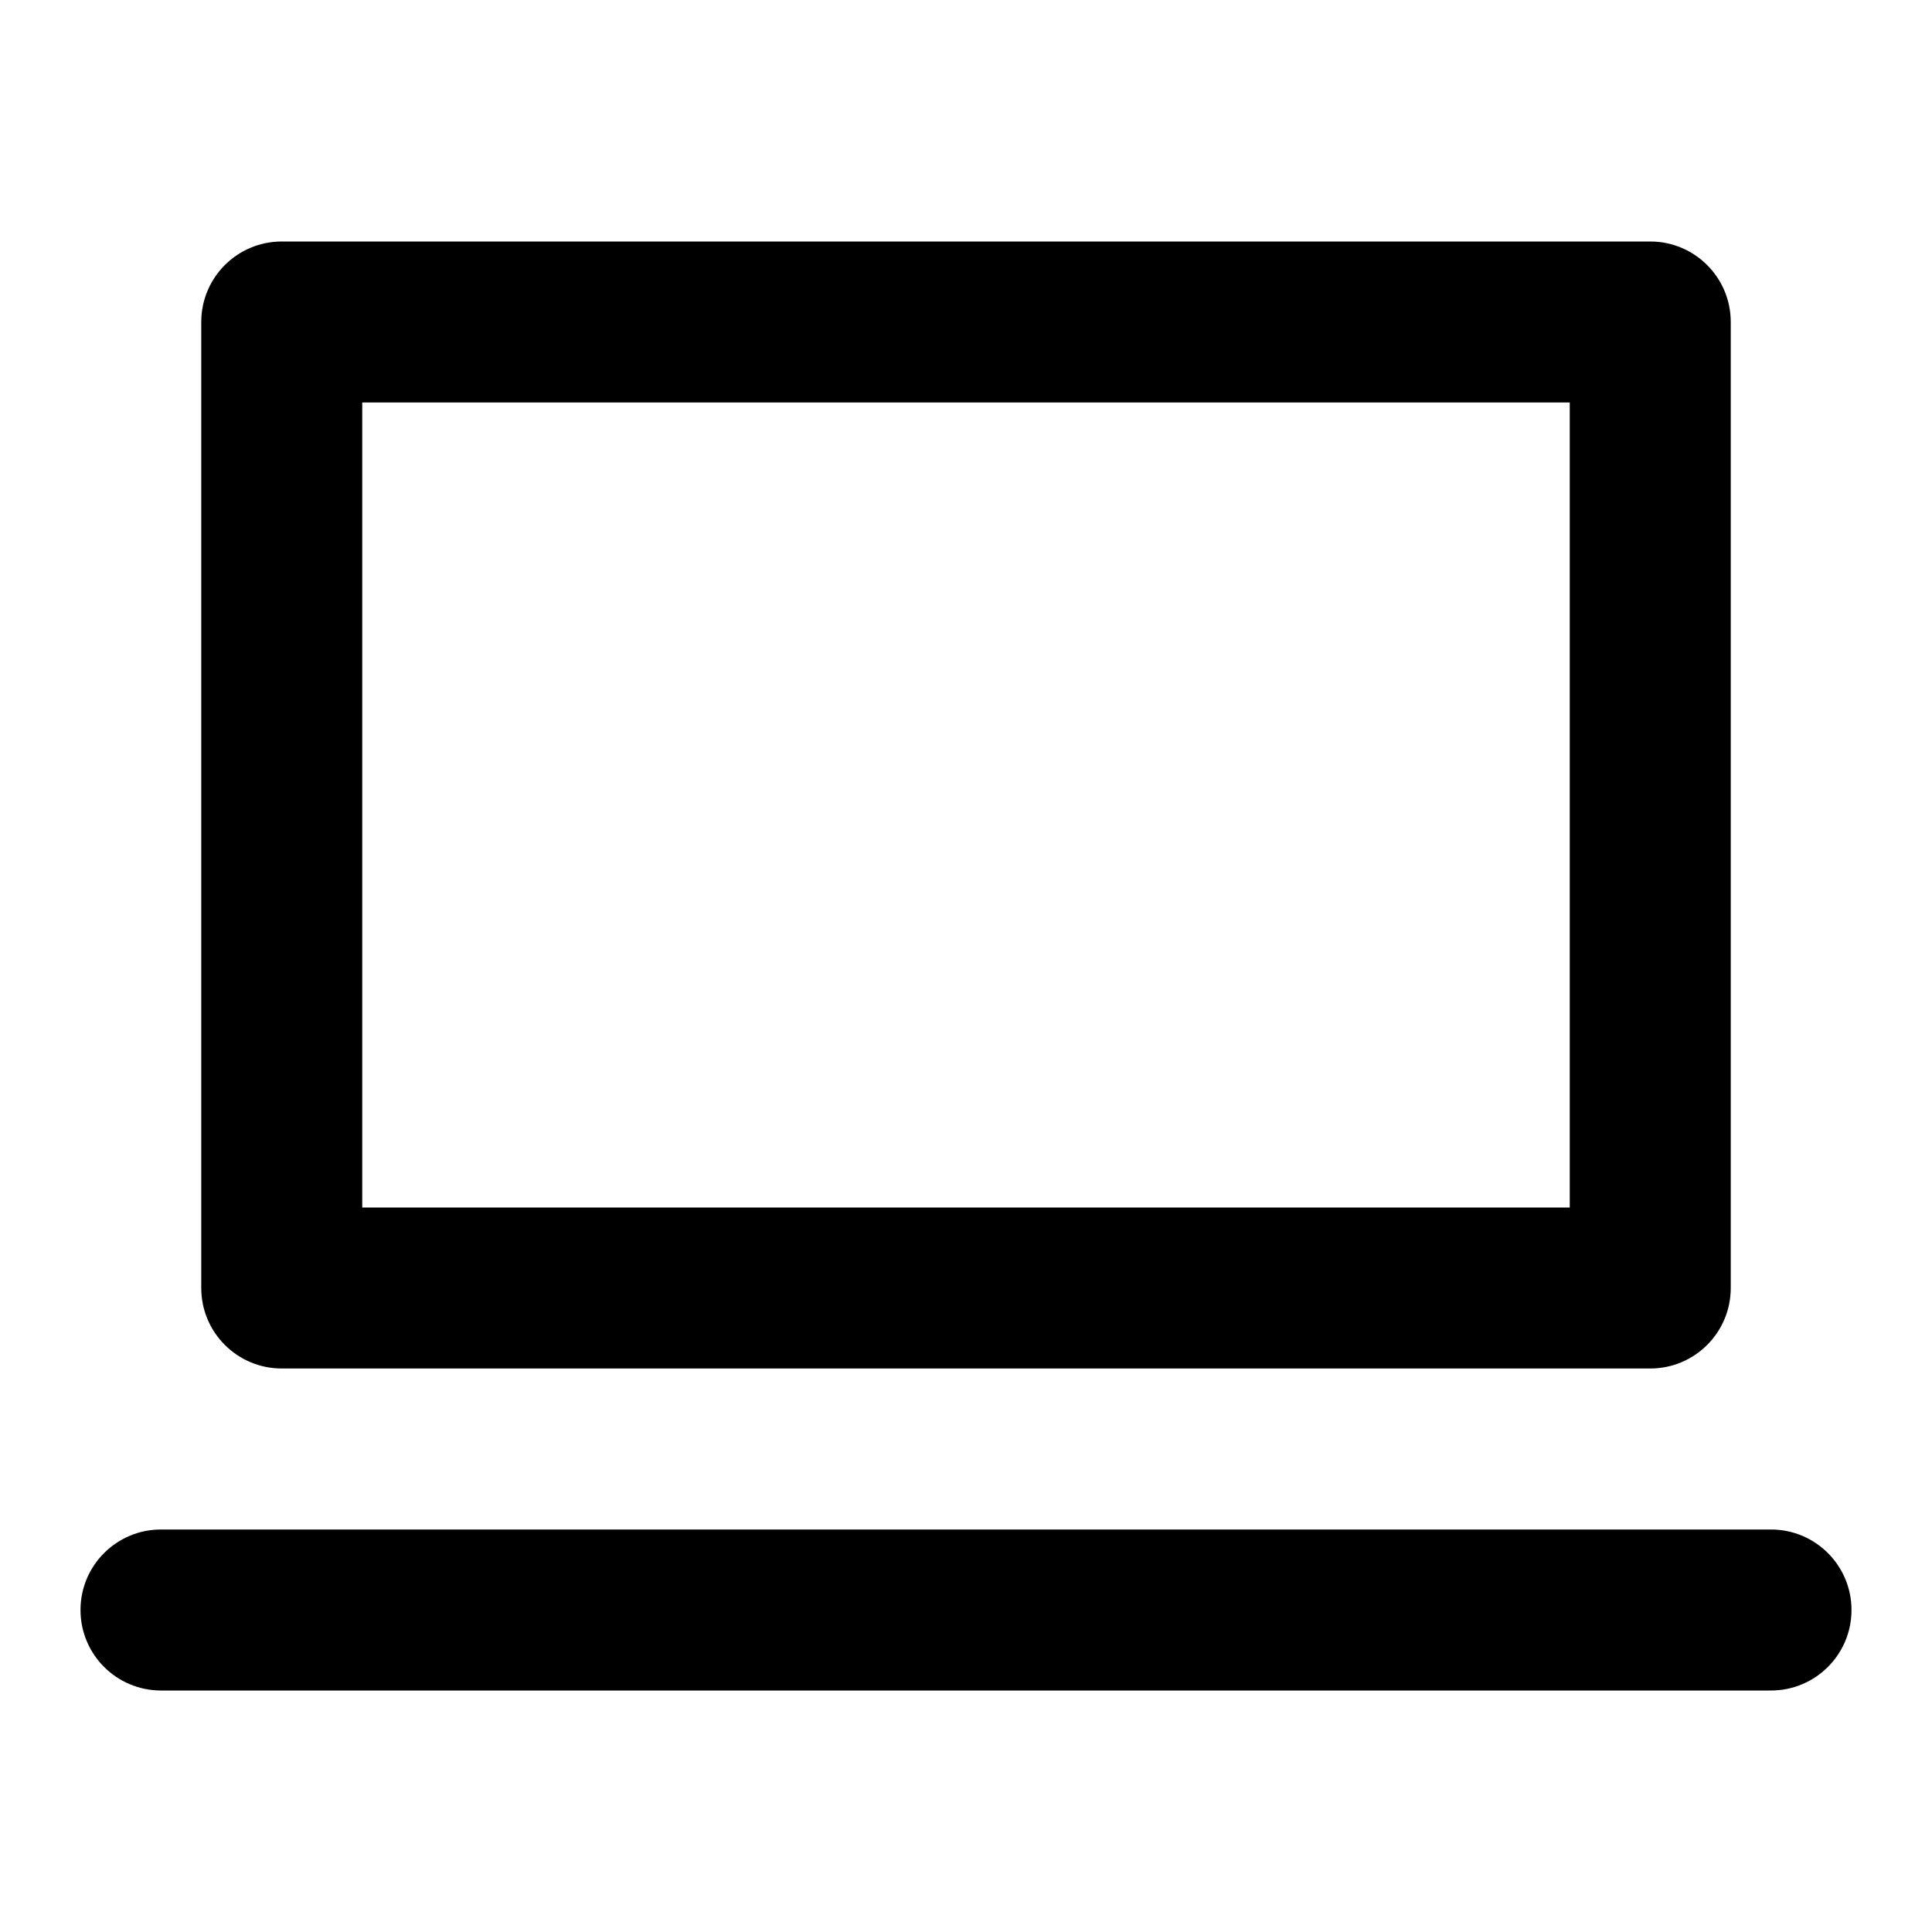
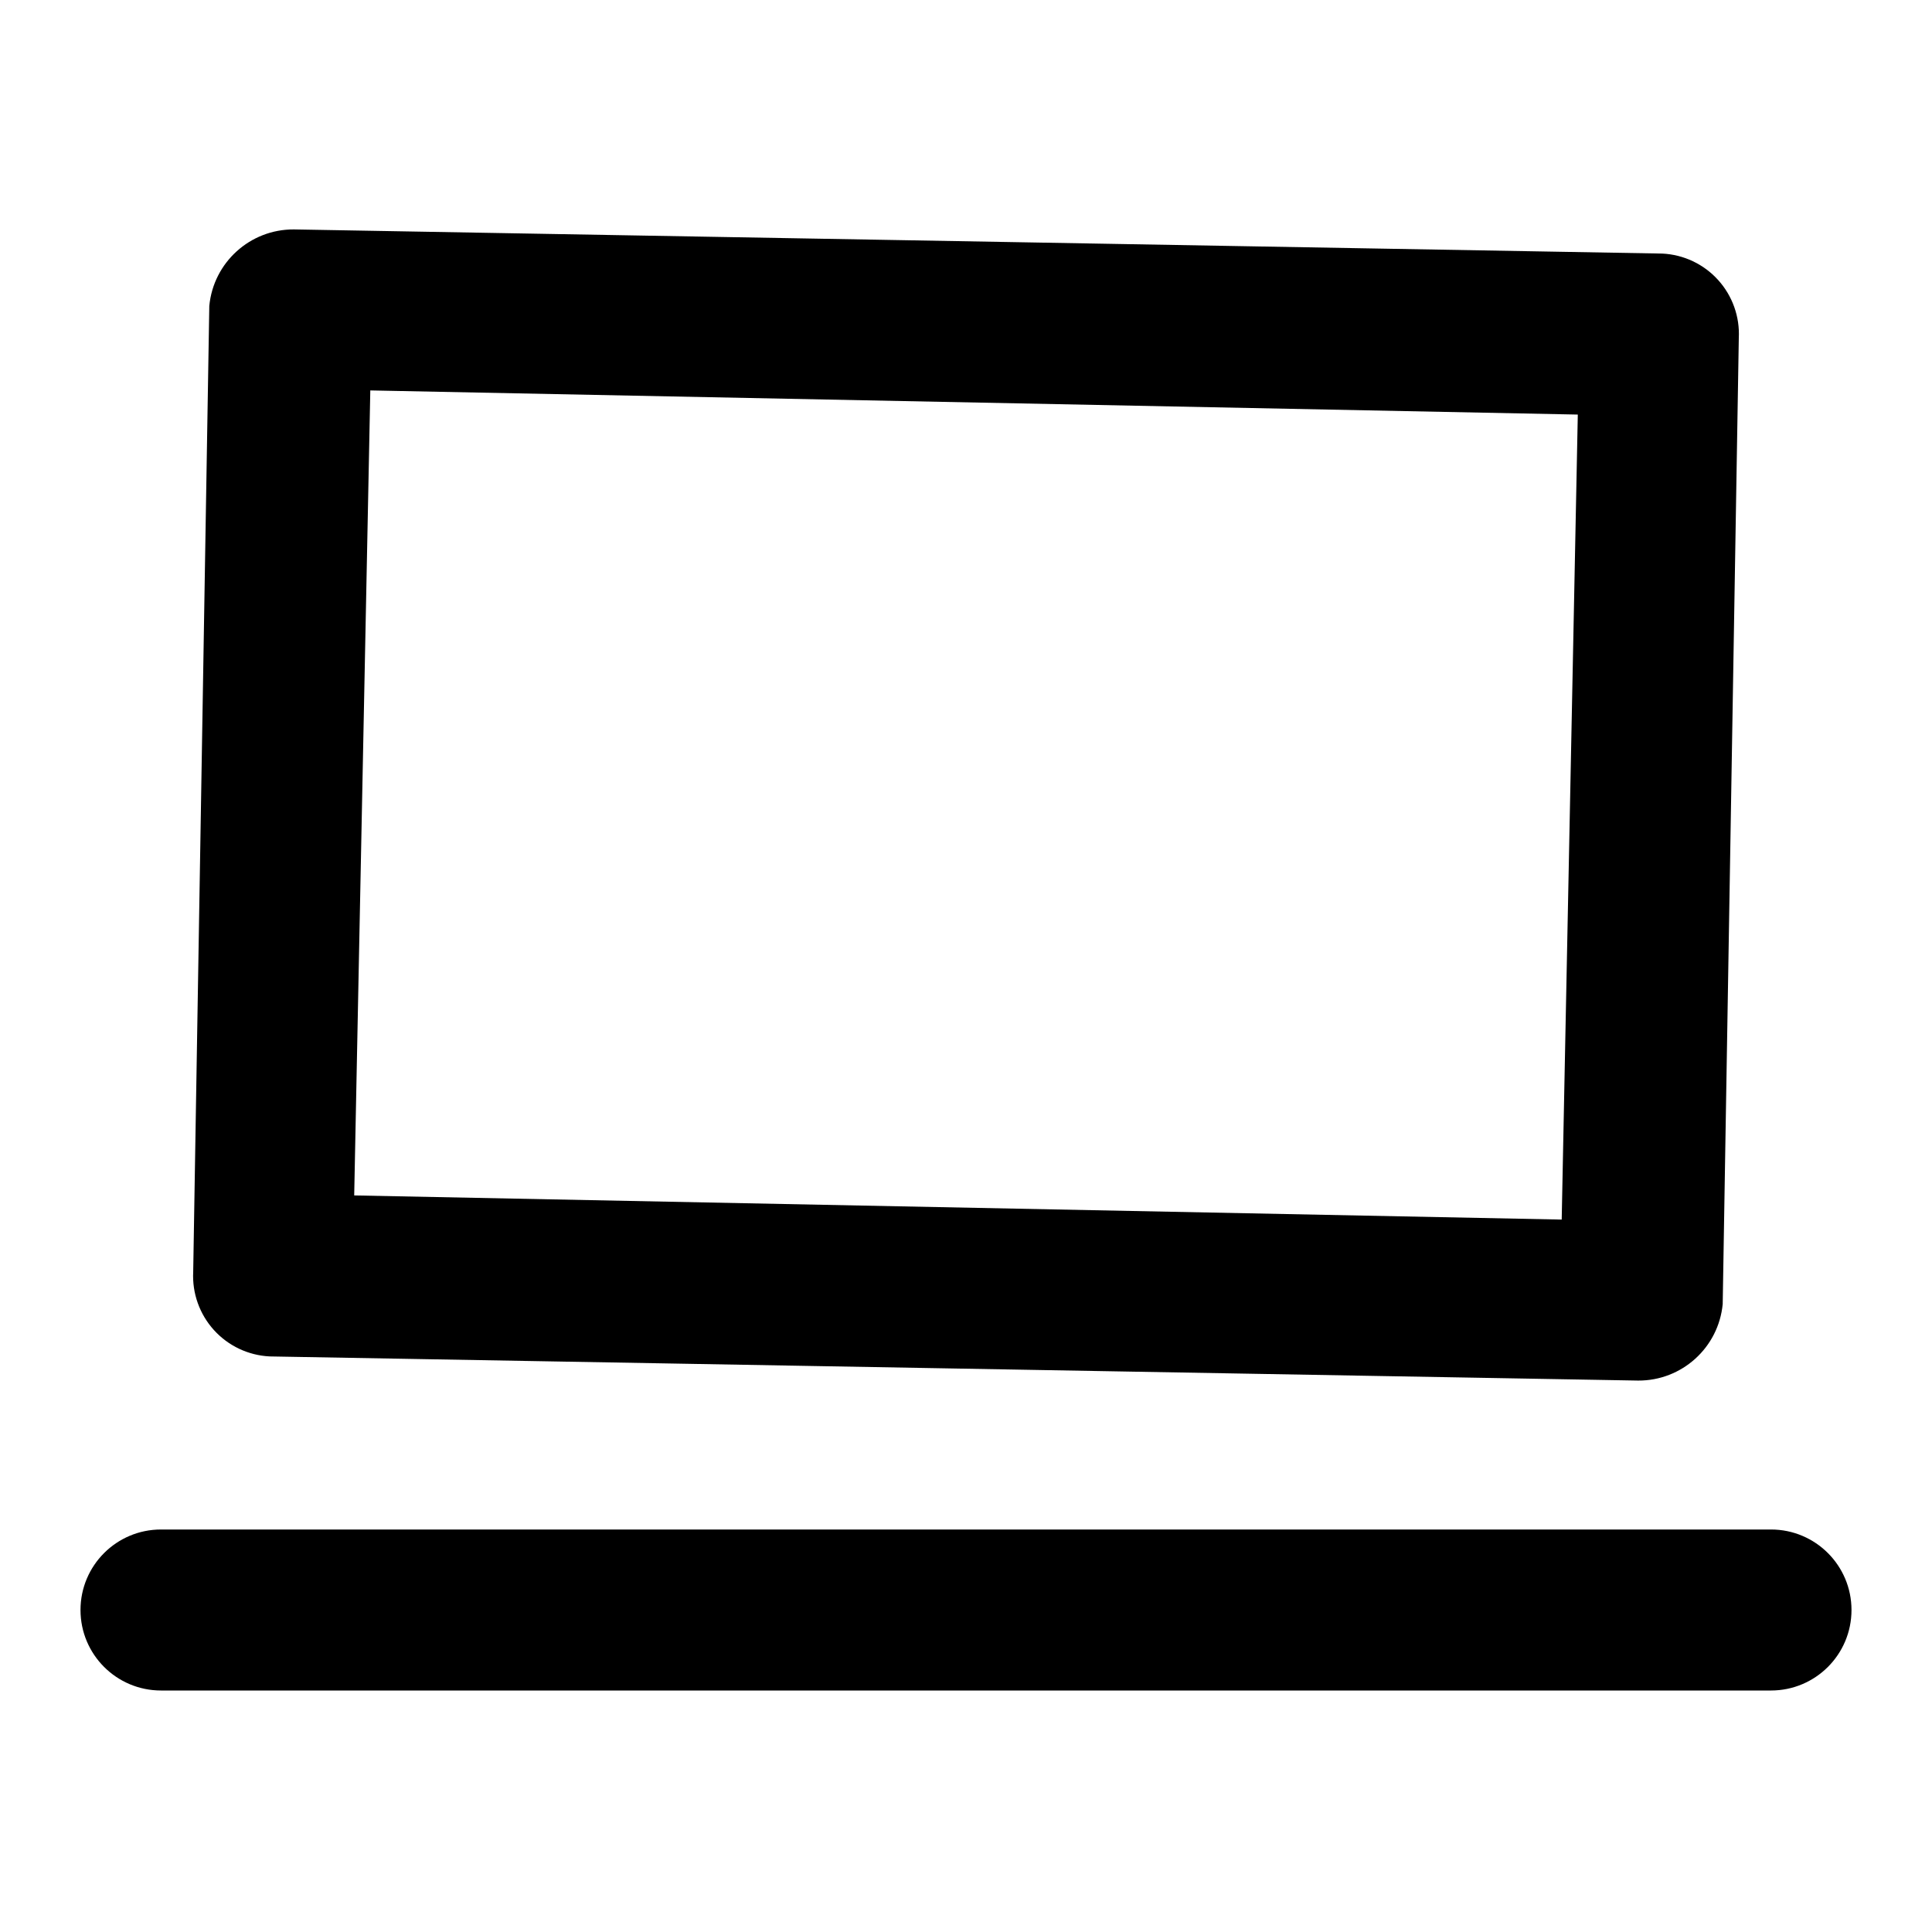
<svg xmlns="http://www.w3.org/2000/svg" width="48" height="48" viewBox="0 0 48 48">
  <g id="Layer_2" data-name="Layer 2">
    <g id="invisible_box" data-name="invisible box">
      <rect width="48" height="48" fill="none" />
    </g>
    <g id="icons_Q2" data-name="icons Q2">
-       <path d="M39,10V30H9V10H39m2-4H7A2,2,0,0,0,5,8V32a2,2,0,0,0,2,2H41a2,2,0,0,0,2-2V8a2,2,0,0,0-2-2Z" />
+       <path d="M39.2,10.3l-.4,20-30-.6.4-20,30,.6m2.1-4-34-.6A2.1,2.1,0,0,0,5.2,7.6l-.4,24a2,2,0,0,0,1.9,2.1l34,.6a2.1,2.1,0,0,0,2.1-1.9l.4-24a2,2,0,0,0-1.9-2.1Z" />
      <path d="M44,42H4a2,2,0,0,1,0-4H44a2,2,0,0,1,0,4Z" />
    </g>
  </g>
</svg>
